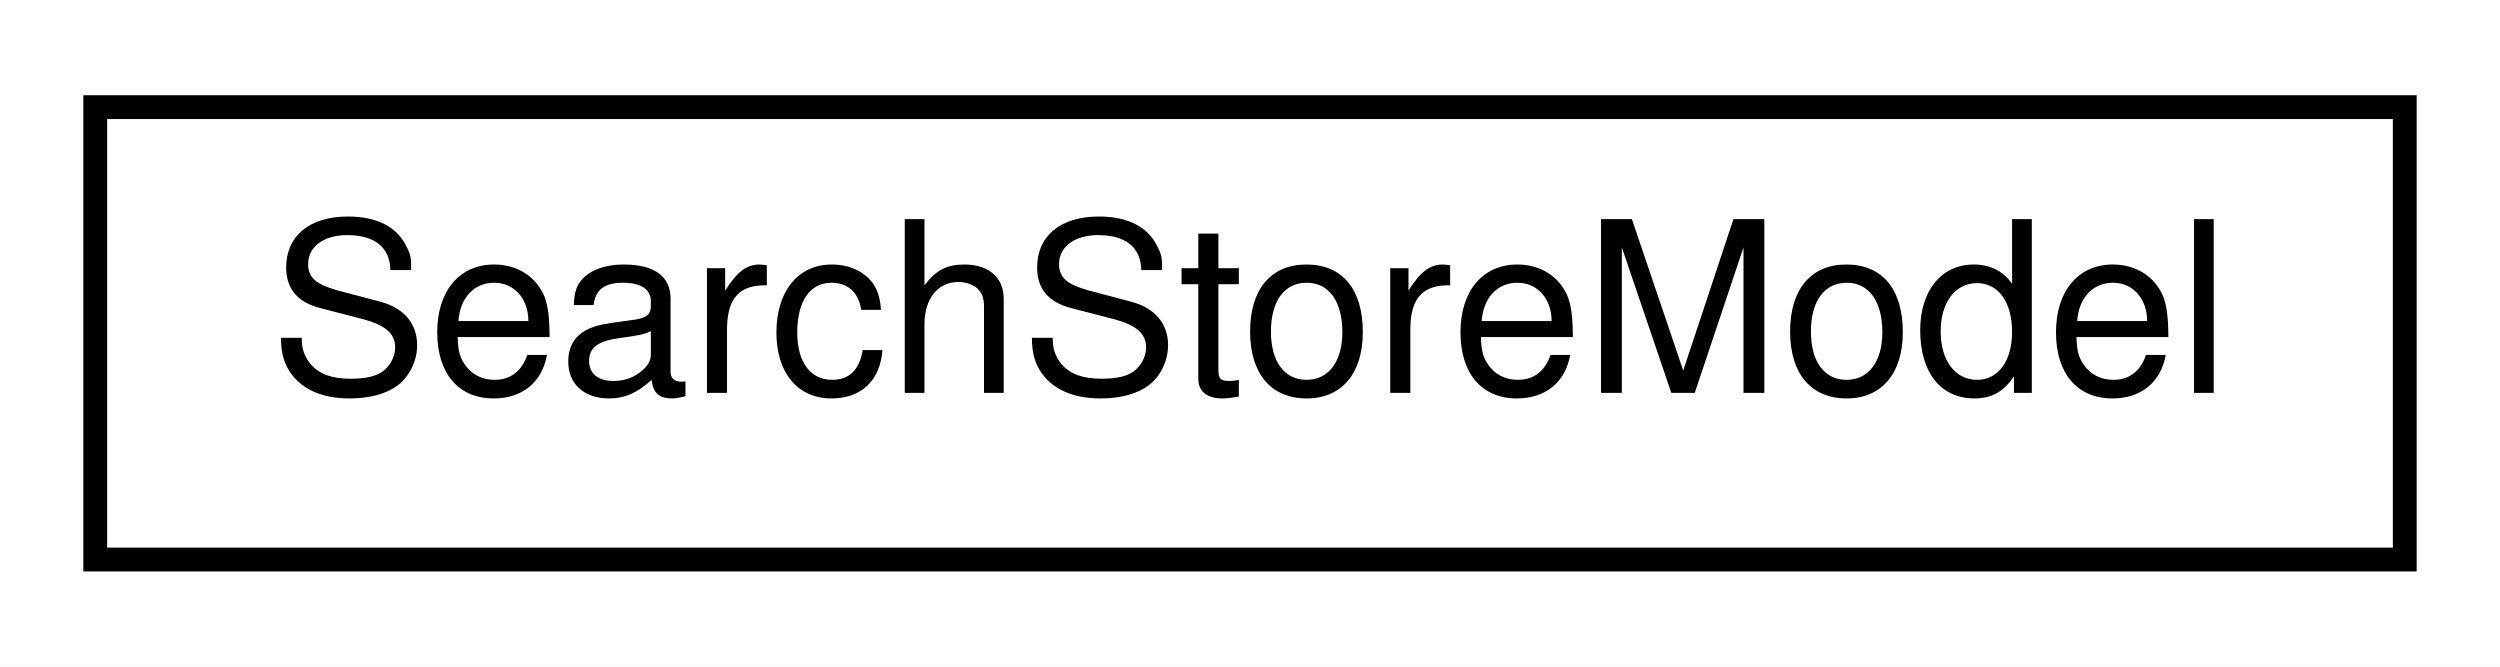
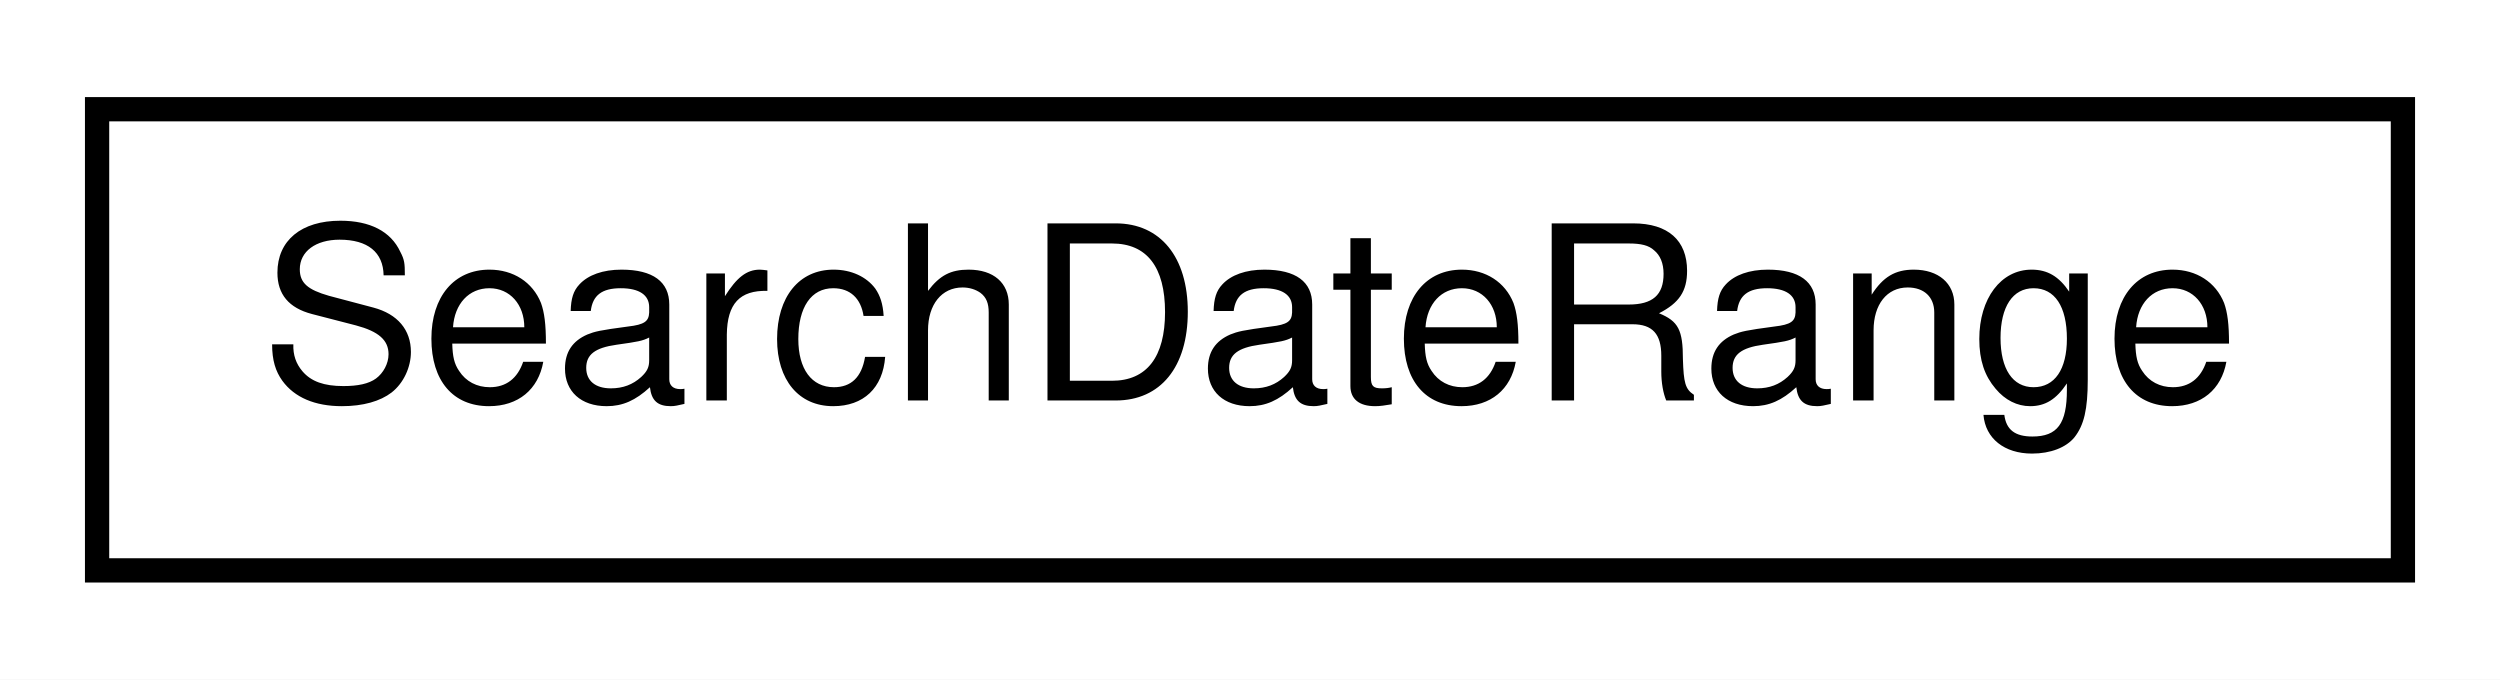
- <svg xmlns="http://www.w3.org/2000/svg" xmlns:xlink="http://www.w3.org/1999/xlink" width="105pt" height="28pt" viewBox="0.00 0.00 105.00 28.00">
+ <svg xmlns="http://www.w3.org/2000/svg" xmlns:xlink="http://www.w3.org/1999/xlink" width="103pt" height="28pt" viewBox="0.00 0.00 103.00 28.00">
  <g id="graph0" class="graph" transform="scale(1 1) rotate(0) translate(4 24)">
-     <polygon fill="white" stroke="transparent" points="-4,4 -4,-24 101,-24 101,4 -4,4" />
+     <polygon fill="white" stroke="transparent" points="-4,4 -4,-24 99,-24 99,4 -4,4" />
    <g id="node1" class="node">
      <g id="a_node1">
-         <a xlink:href="classrare_1_1components_1_1tabs_1_1store_1_1api_1_1models_1_1response_1_1_search_store_model.html" target="_top" xlink:title=" ">
-           <polygon fill="white" stroke="black" points="0,-0.5 0,-19.5 97,-19.5 97,-0.5 0,-0.5" />
-           <text text-anchor="middle" x="48.5" y="-7.5" font-family="Helvetica,sans-Serif" font-size="10.00">SearchStoreModel</text>
+         <a xlink:href="classrare_1_1components_1_1tabs_1_1store_1_1api_1_1models_1_1query_1_1_search_date_range.html" target="_top" xlink:title=" ">
+           <polygon fill="white" stroke="black" points="0,-0.5 0,-19.5 95,-19.5 95,-0.5 0,-0.5" />
+           <text text-anchor="middle" x="47.5" y="-7.5" font-family="Helvetica,sans-Serif" font-size="10.00">SearchDateRange</text>
        </a>
      </g>
    </g>
  </g>
</svg>
